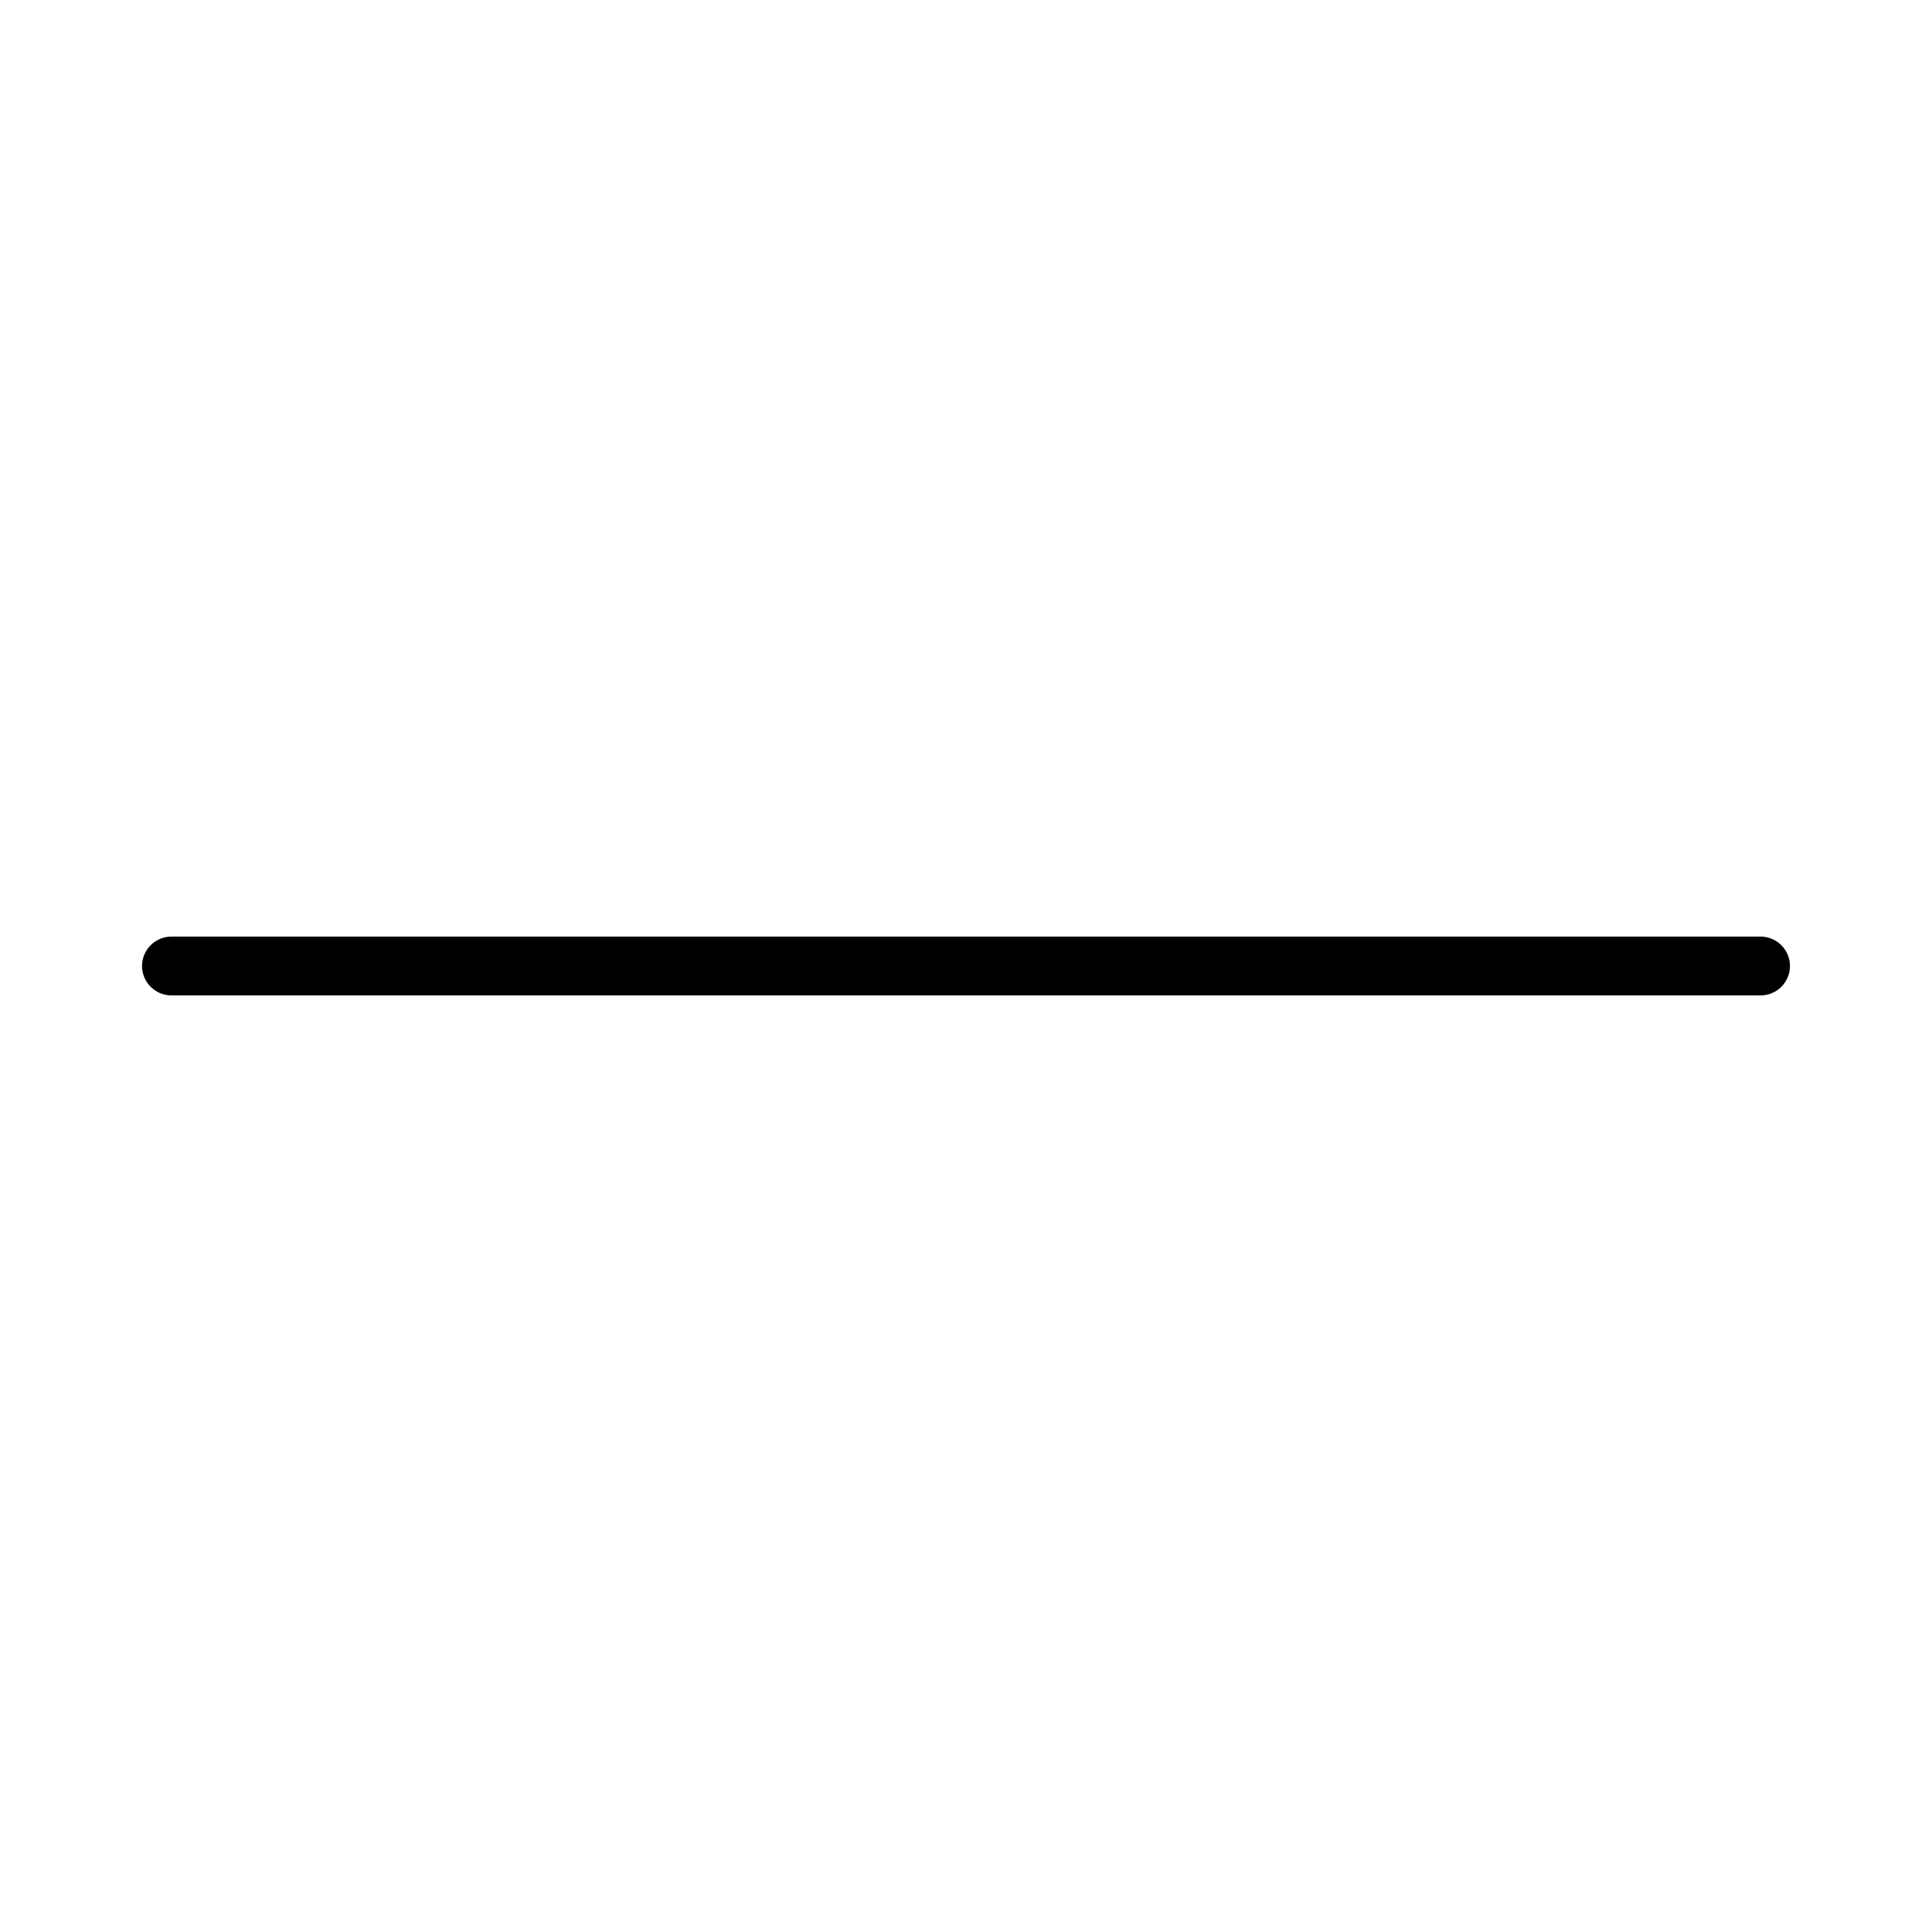
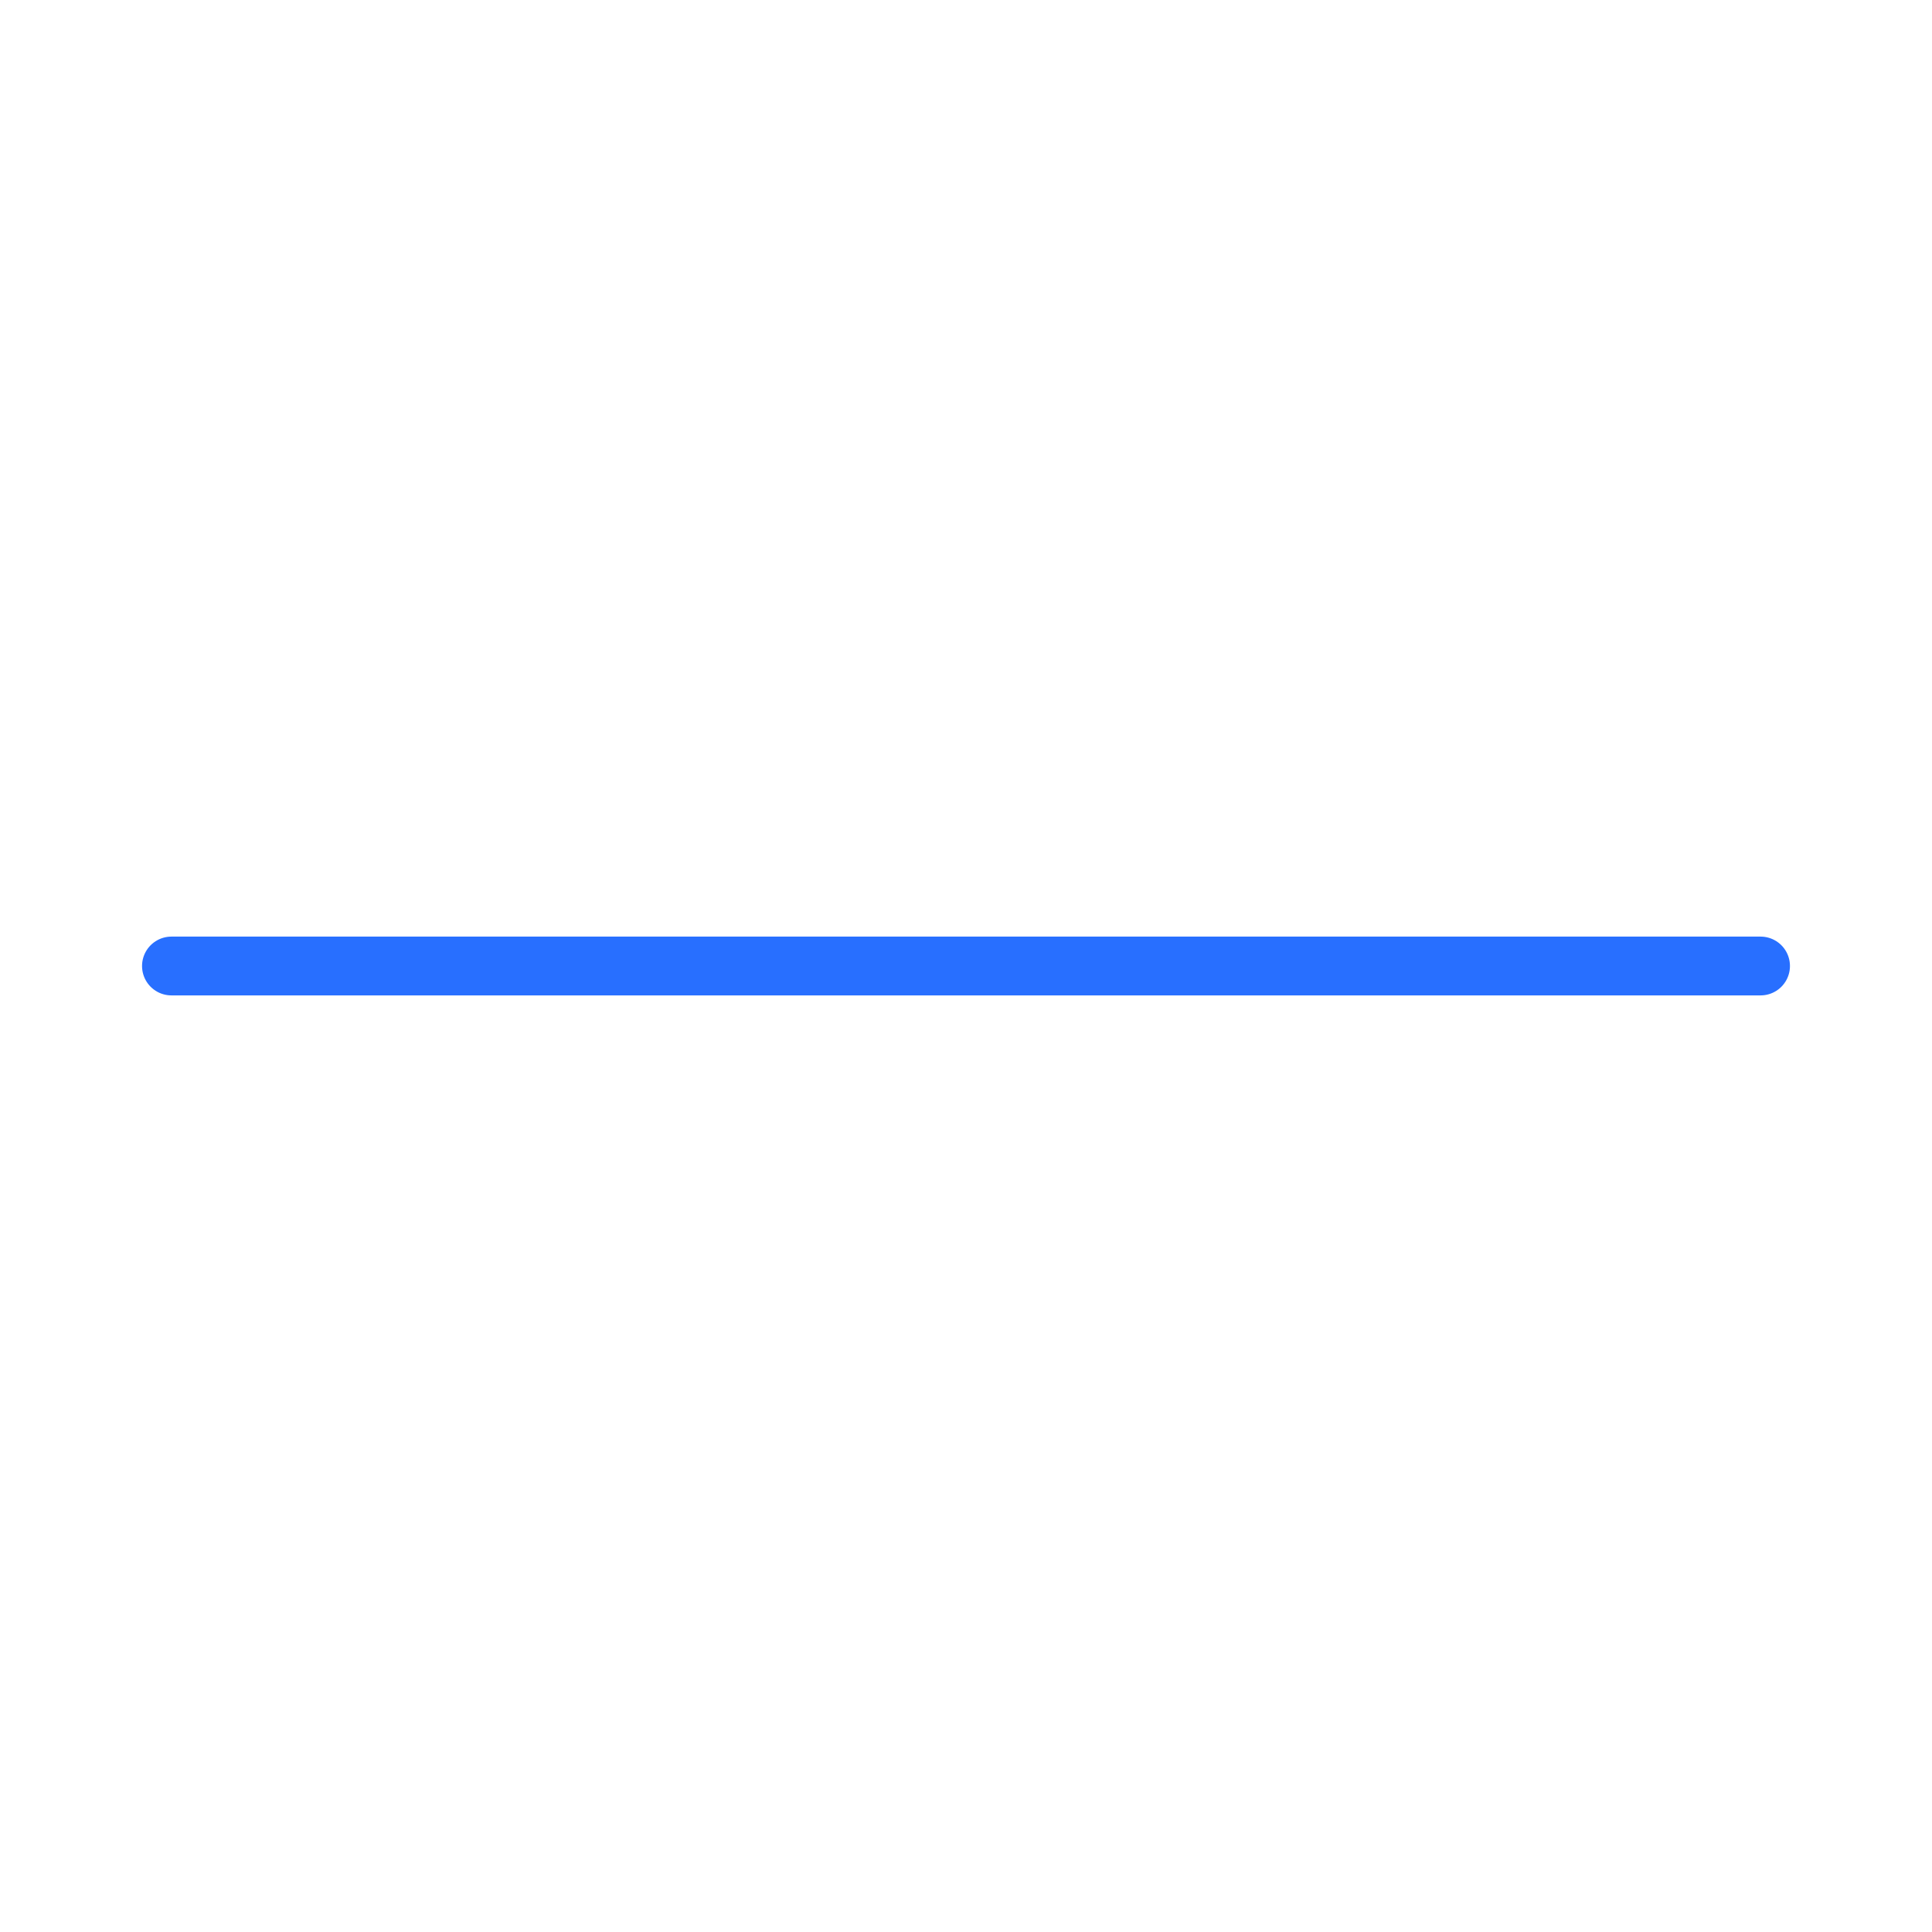
<svg xmlns="http://www.w3.org/2000/svg" version="1.1" id="Ebene_1" x="0px" y="0px" width="230px" height="230px" viewBox="0 0 230 230" enable-background="new 0 0 230 230" xml:space="preserve">
-   <line fill="none" stroke="#000000" stroke-width="7" stroke-linecap="round" stroke-miterlimit="10" x1="209.59" y1="115" x2="20.41" y2="115" />
+   <line fill="none" stroke="#286FFF" stroke-width="7" stroke-linecap="round" stroke-miterlimit="10" x1="209.59" y1="115" x2="20.41" y2="115" />
</svg>
